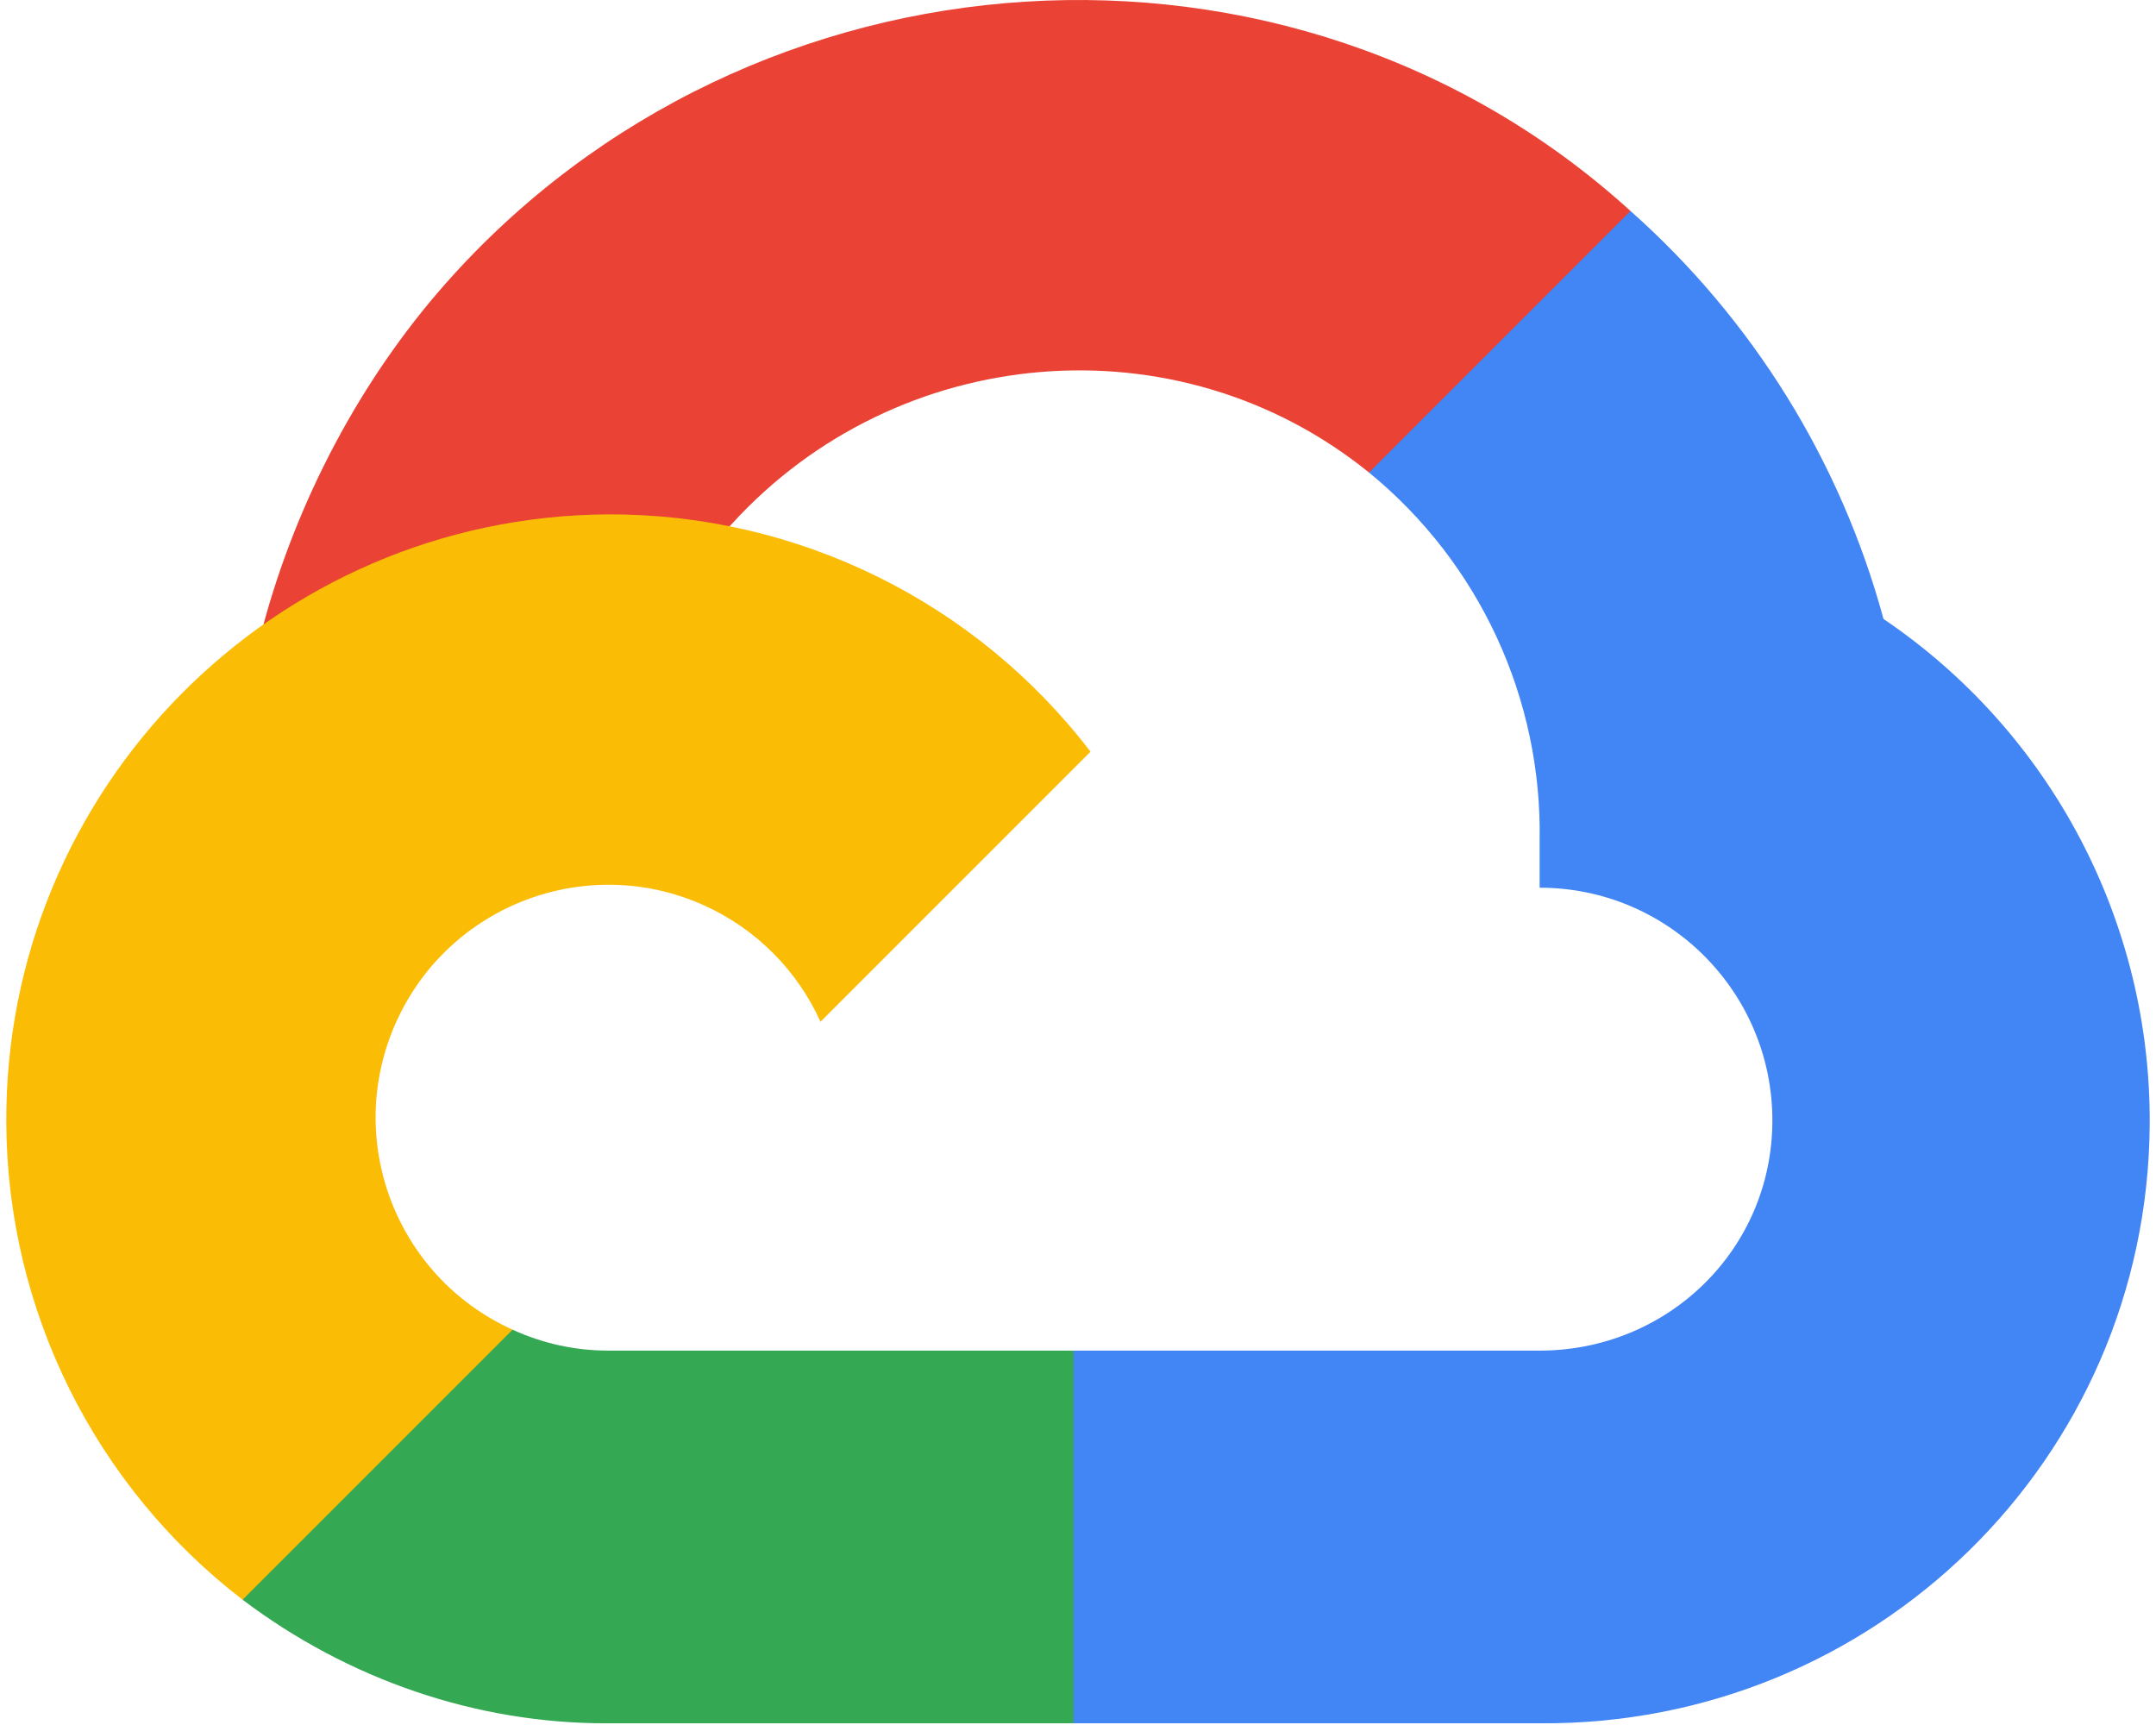
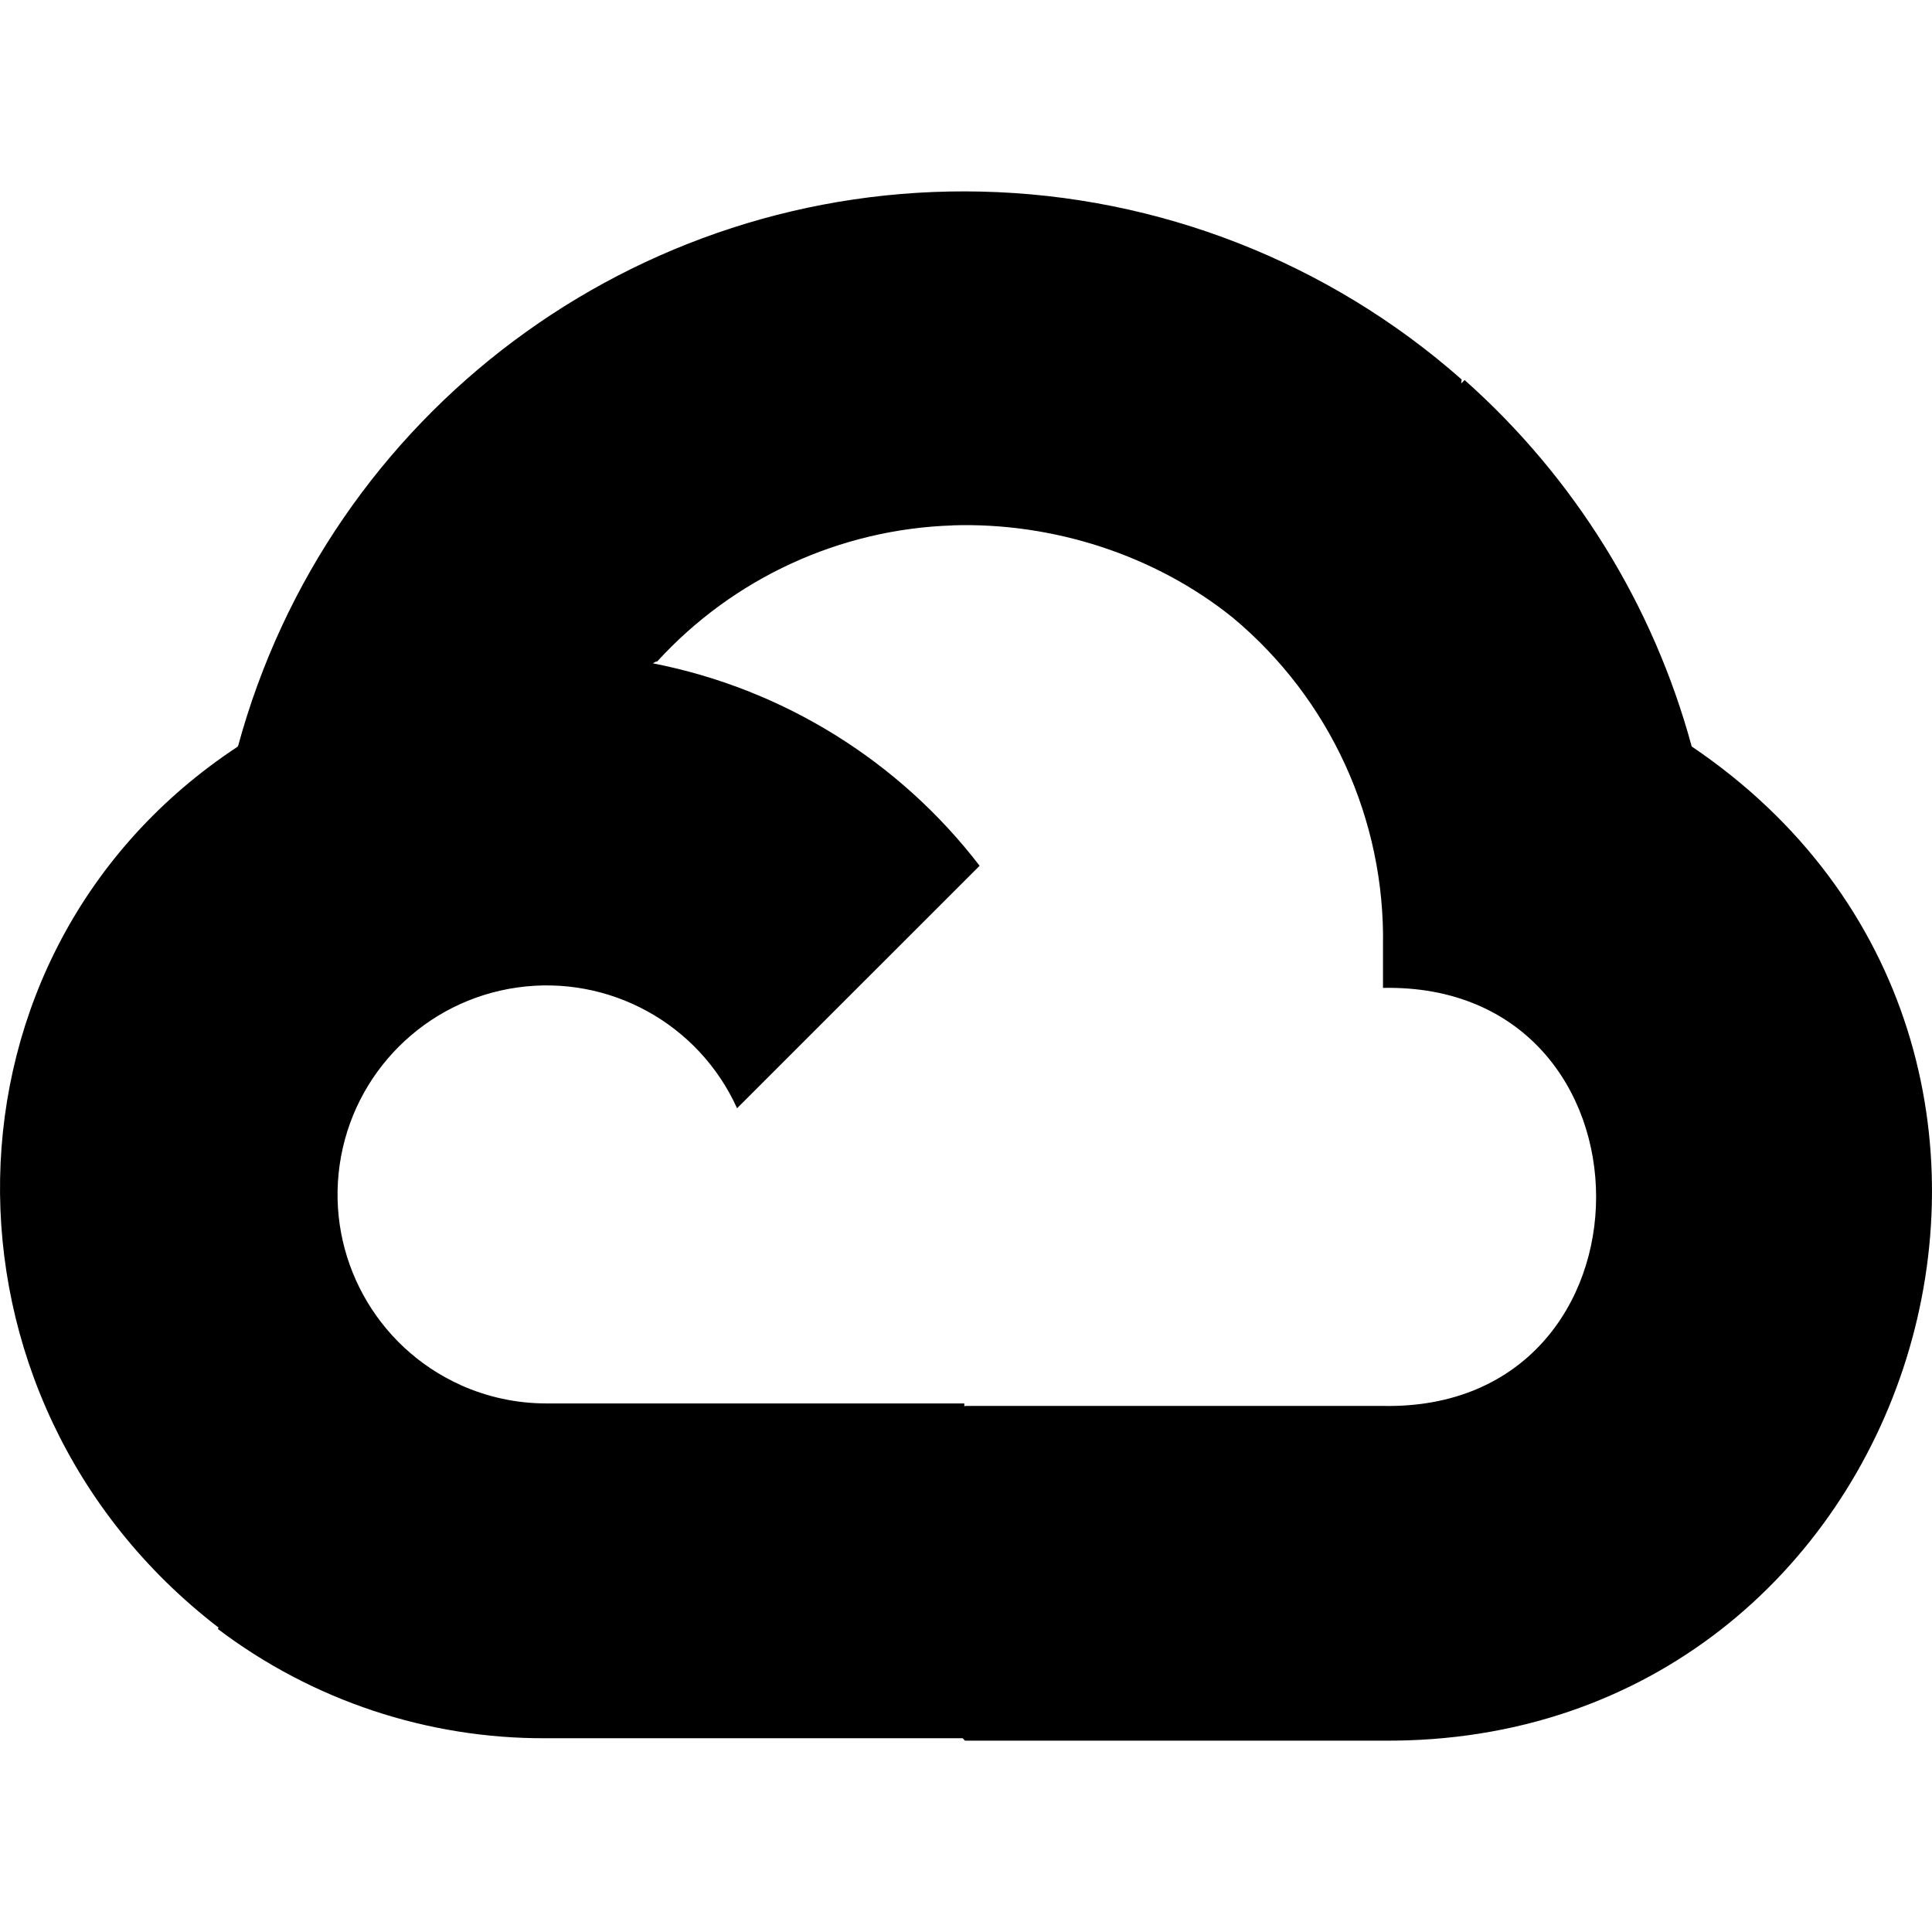
- <svg xmlns="http://www.w3.org/2000/svg" width="1.25em" height="1em" viewBox="0 0 256 206">
-   <path fill="#ea4335" d="m170.252 56.819l22.253-22.253l1.483-9.37C153.437-11.677 88.976-7.496 52.42 33.92C42.267 45.423 34.734 59.764 30.717 74.573l7.97-1.123l44.505-7.34l3.436-3.513c19.797-21.742 53.27-24.667 76.128-6.168z" />
-   <path fill="#4285f4" d="M224.205 73.918a100.25 100.25 0 0 0-30.217-48.722l-31.232 31.232a55.52 55.52 0 0 1 20.379 44.037v5.544c15.35 0 27.797 12.445 27.797 27.796c0 15.352-12.446 27.485-27.797 27.485h-55.671l-5.466 5.934v33.34l5.466 5.231h55.67c39.93.311 72.553-31.494 72.864-71.424a72.3 72.3 0 0 0-31.793-60.453" />
-   <path fill="#34a853" d="M71.87 205.796h55.593V161.29H71.87a27.3 27.3 0 0 1-11.399-2.498l-7.887 2.42l-22.409 22.253l-1.952 7.574c12.567 9.489 27.9 14.825 43.647 14.757" />
-   <path fill="#fbbc05" d="M71.87 61.426C31.94 61.663-.237 94.227.001 134.158a72.3 72.3 0 0 0 28.222 56.88l32.248-32.246c-13.99-6.322-20.208-22.786-13.887-36.776s22.786-20.208 36.775-13.888a27.8 27.8 0 0 1 13.887 13.888l32.248-32.248A72.22 72.22 0 0 0 71.87 61.427" />
+ <svg xmlns="http://www.w3.org/2000/svg" width="1em" height="1em" viewBox="0 0 24 24">
+   <path fill="currentColor" d="M12.19 2.38a9.344 9.344 0 0 0-9.234 6.893c.053-.02-.055.013 0 0c-3.875 2.551-3.922 8.11-.247 10.941l.006-.007l-.007.03a6.7 6.7 0 0 0 4.077 1.356h5.173l.03.03h5.192c6.687.053 9.376-8.605 3.835-12.35a9.37 9.37 0 0 0-2.821-4.552l-.043.043l.006-.05A9.34 9.34 0 0 0 12.19 2.38m-.358 4.146c1.244-.04 2.518.368 3.486 1.15a5.19 5.19 0 0 1 1.862 4.078v.518c3.53-.07 3.53 5.262 0 5.193h-5.193l-.008.009v-.04H6.785a2.6 2.6 0 0 1-1.067-.23h.001a2.597 2.597 0 1 1 3.437-3.437l3.013-3.012A6.75 6.75 0 0 0 8.11 8.24c.018-.01.04-.026.054-.023a5.2 5.2 0 0 1 3.67-1.69z" />
</svg>
